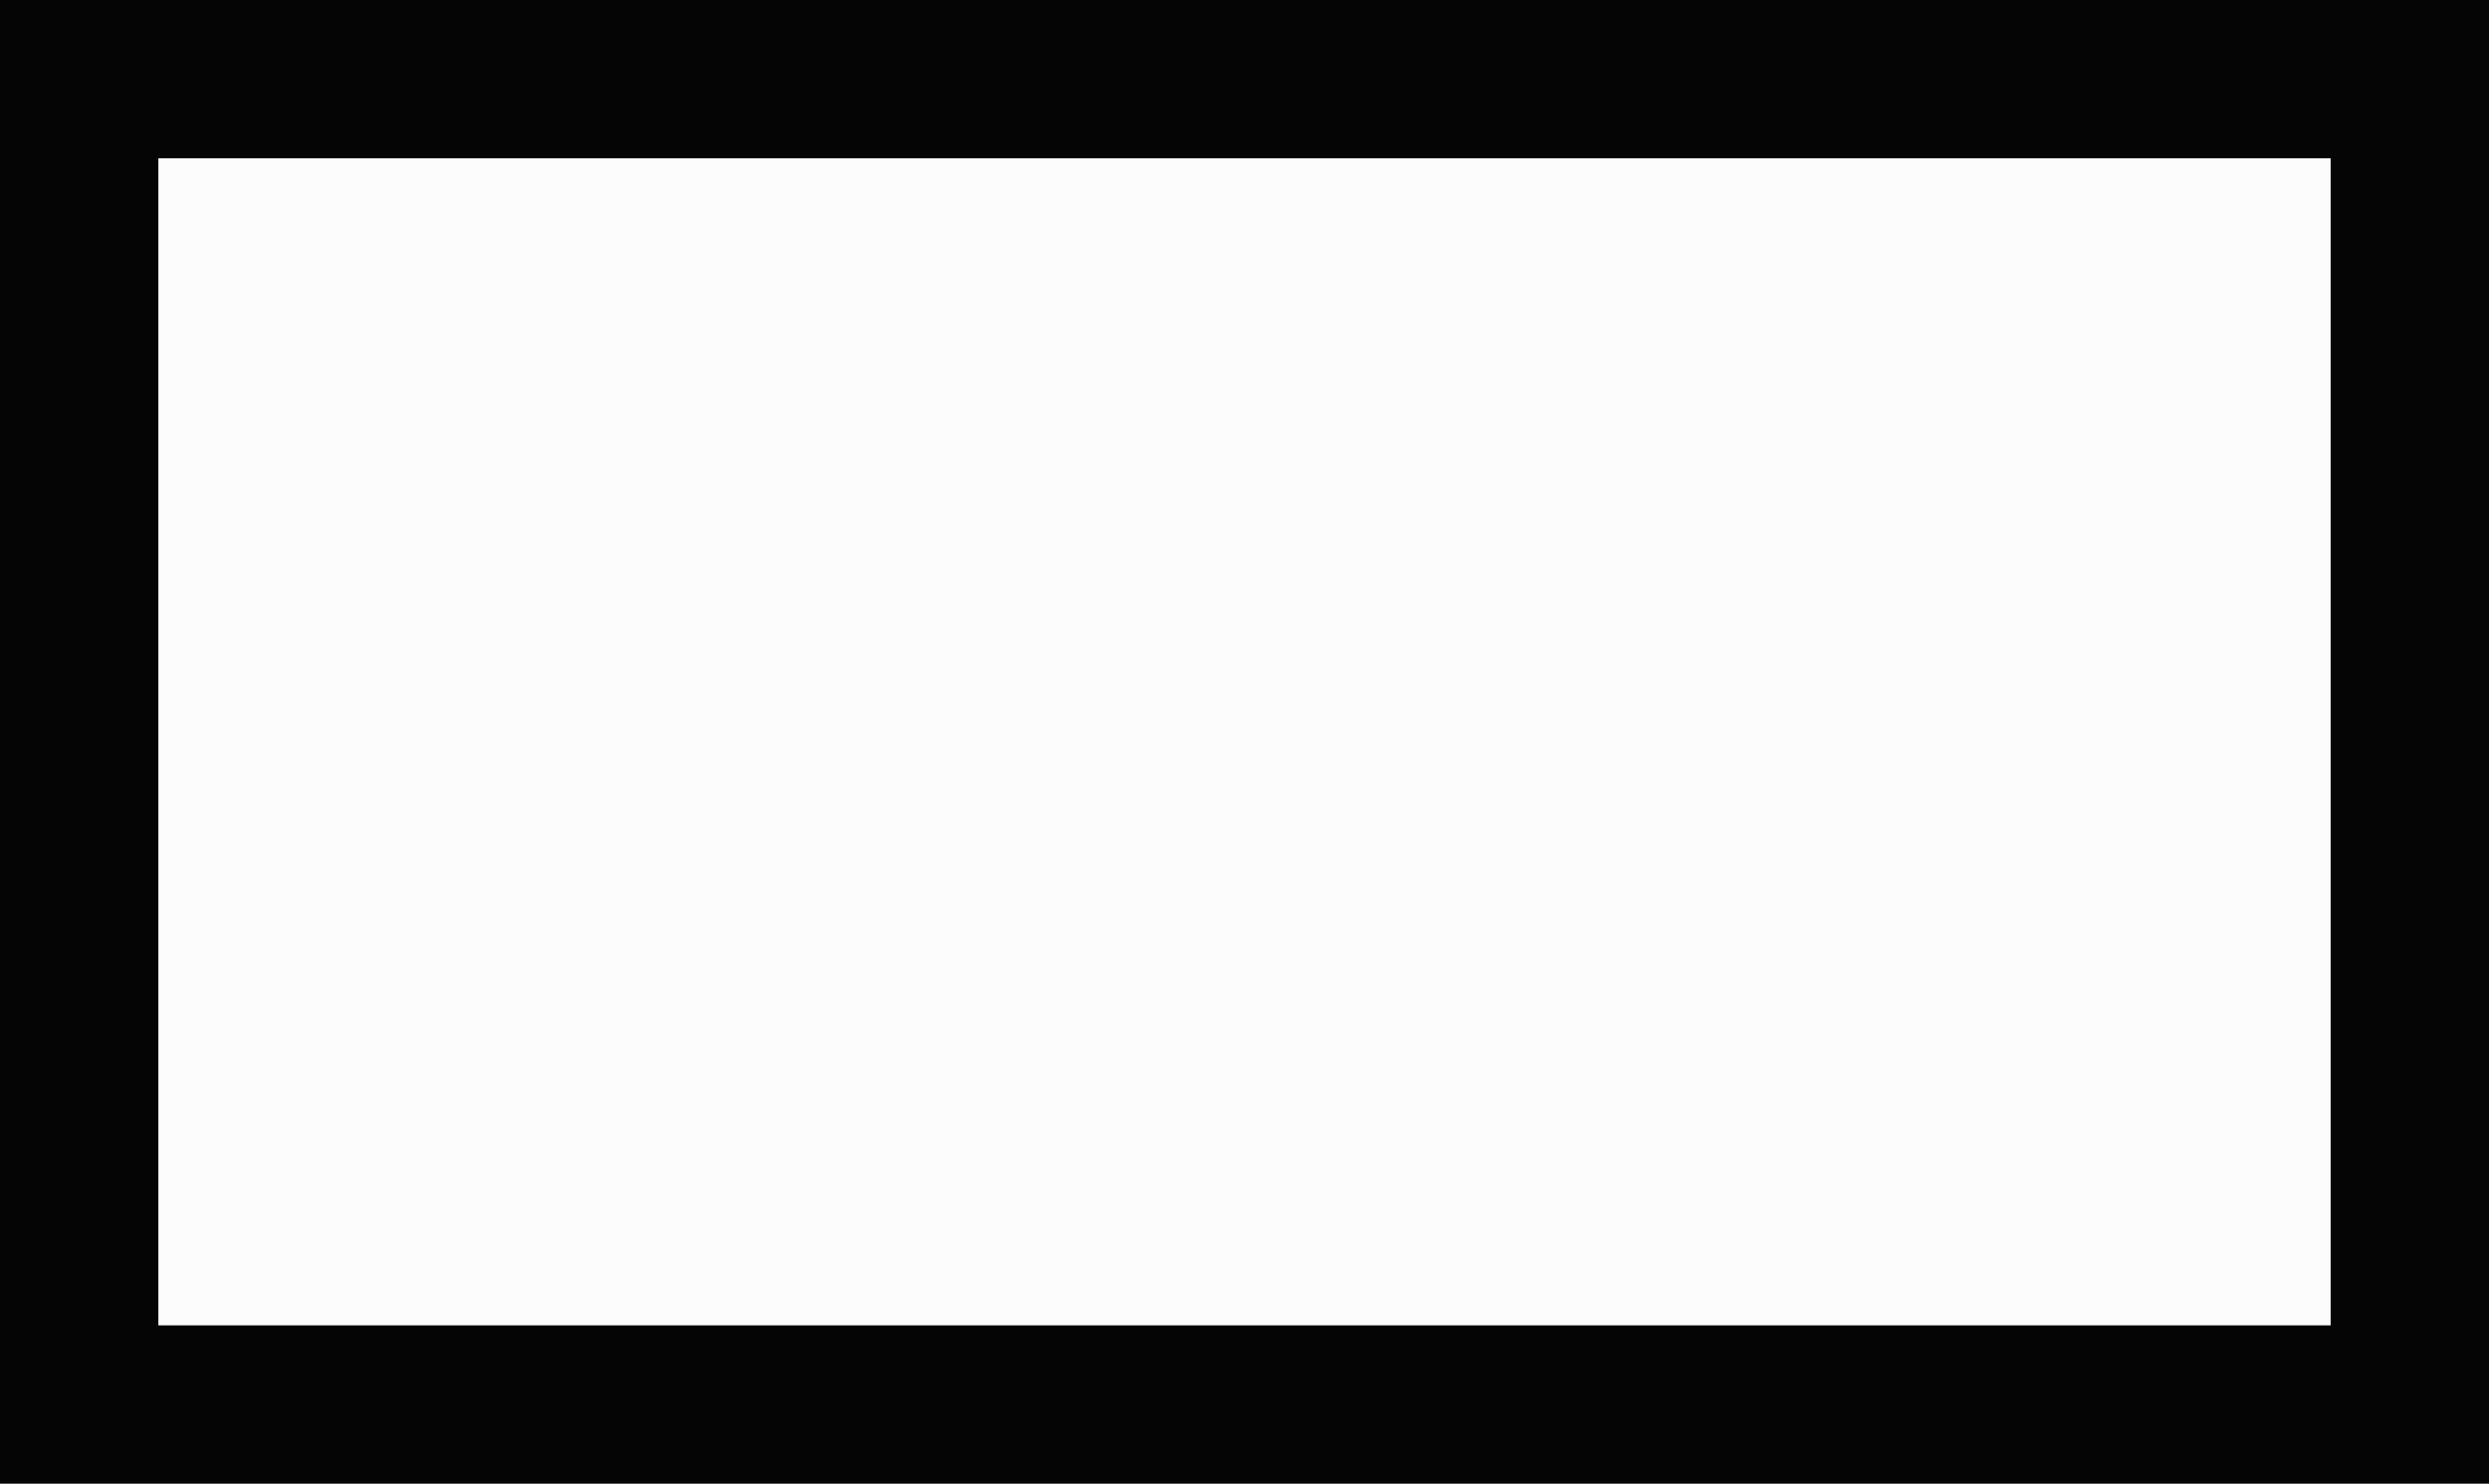
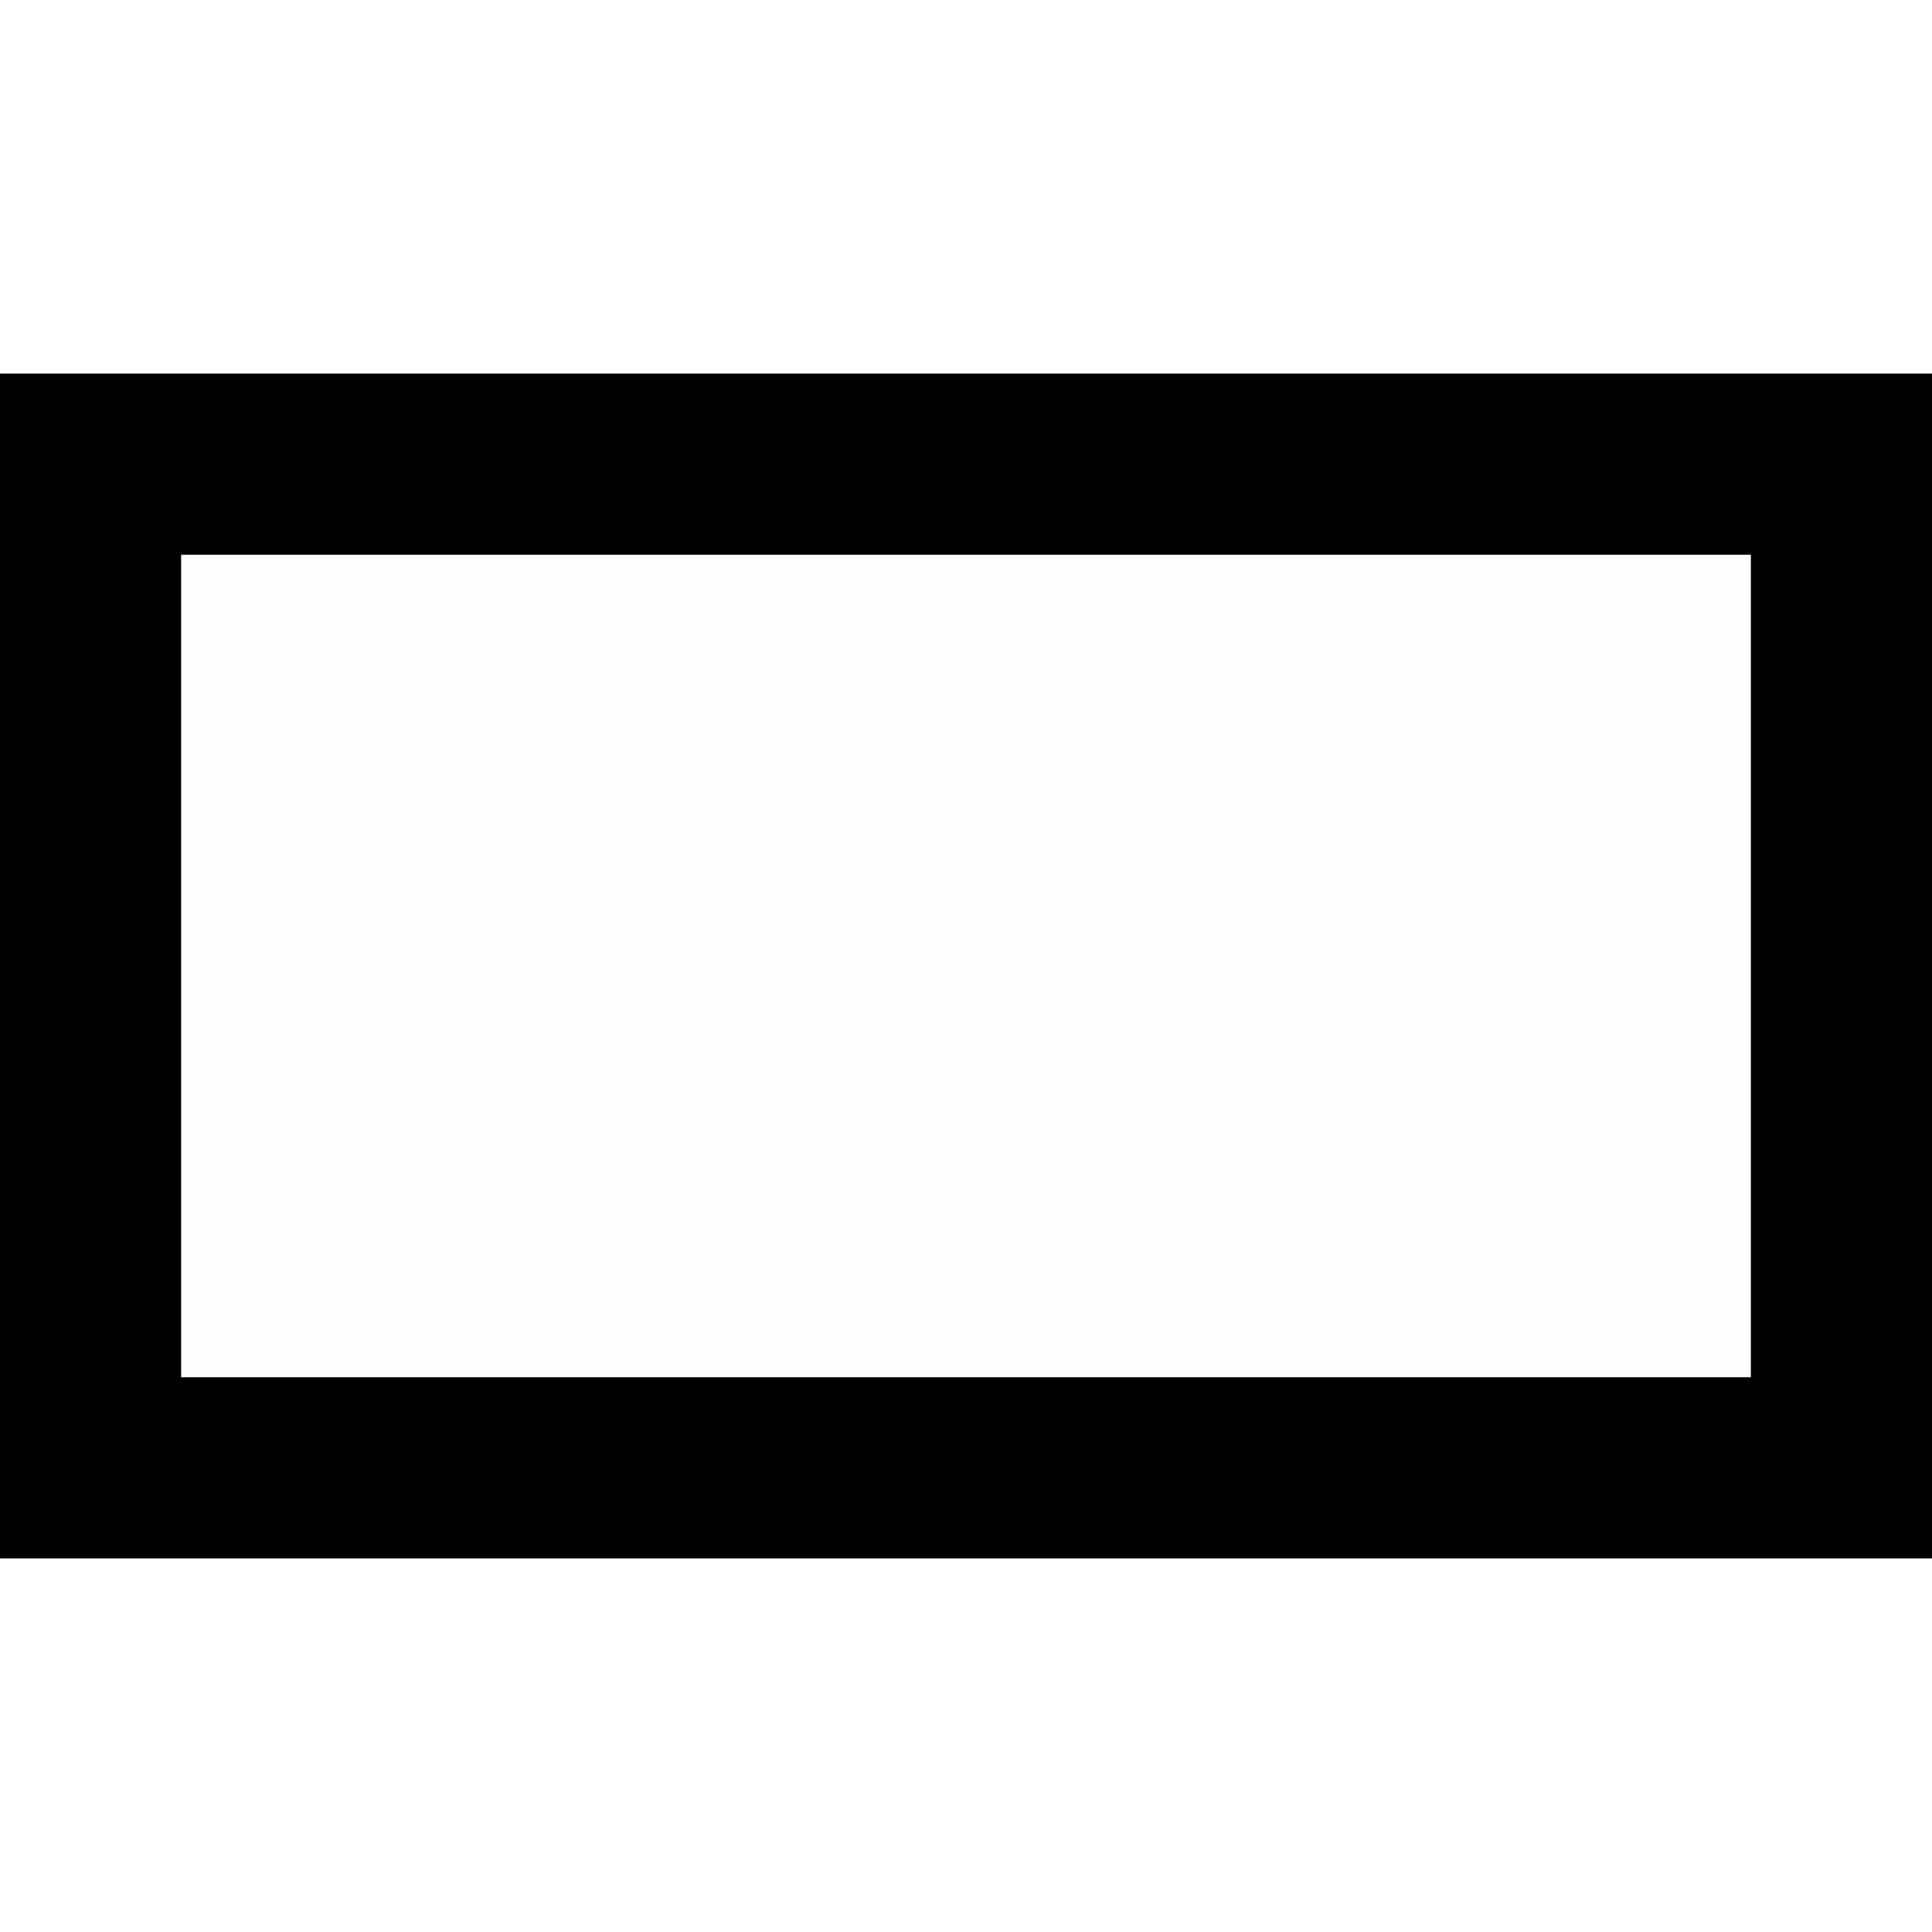
- <svg xmlns="http://www.w3.org/2000/svg" width="167.71mm" height="100mm" version="1.1" viewBox="0 0 167.71 100">
-   <path x="5.335" y="5.335" width="157.043" height="89.33" d="m5.335 5.335h157.04v89.33h-157.04z" style="fill-opacity:.014;stroke-opacity:.979;stroke-width:10.67;stroke:#000" />
+ <svg xmlns="http://www.w3.org/2000/svg" width="64" height="64" viewBox="0 0 64 64" version="1.1" id="svg5">
+   <defs id="defs2" />
+   <g id="layer1">
+     <rect style="fill:#000000;fill-opacity:0.007;stroke:#000000;stroke-width:6;stroke-dasharray:none;stroke-opacity:1" id="rect234" width="58" height="33.248" x="3" y="15.376" />
+   </g>
</svg>
